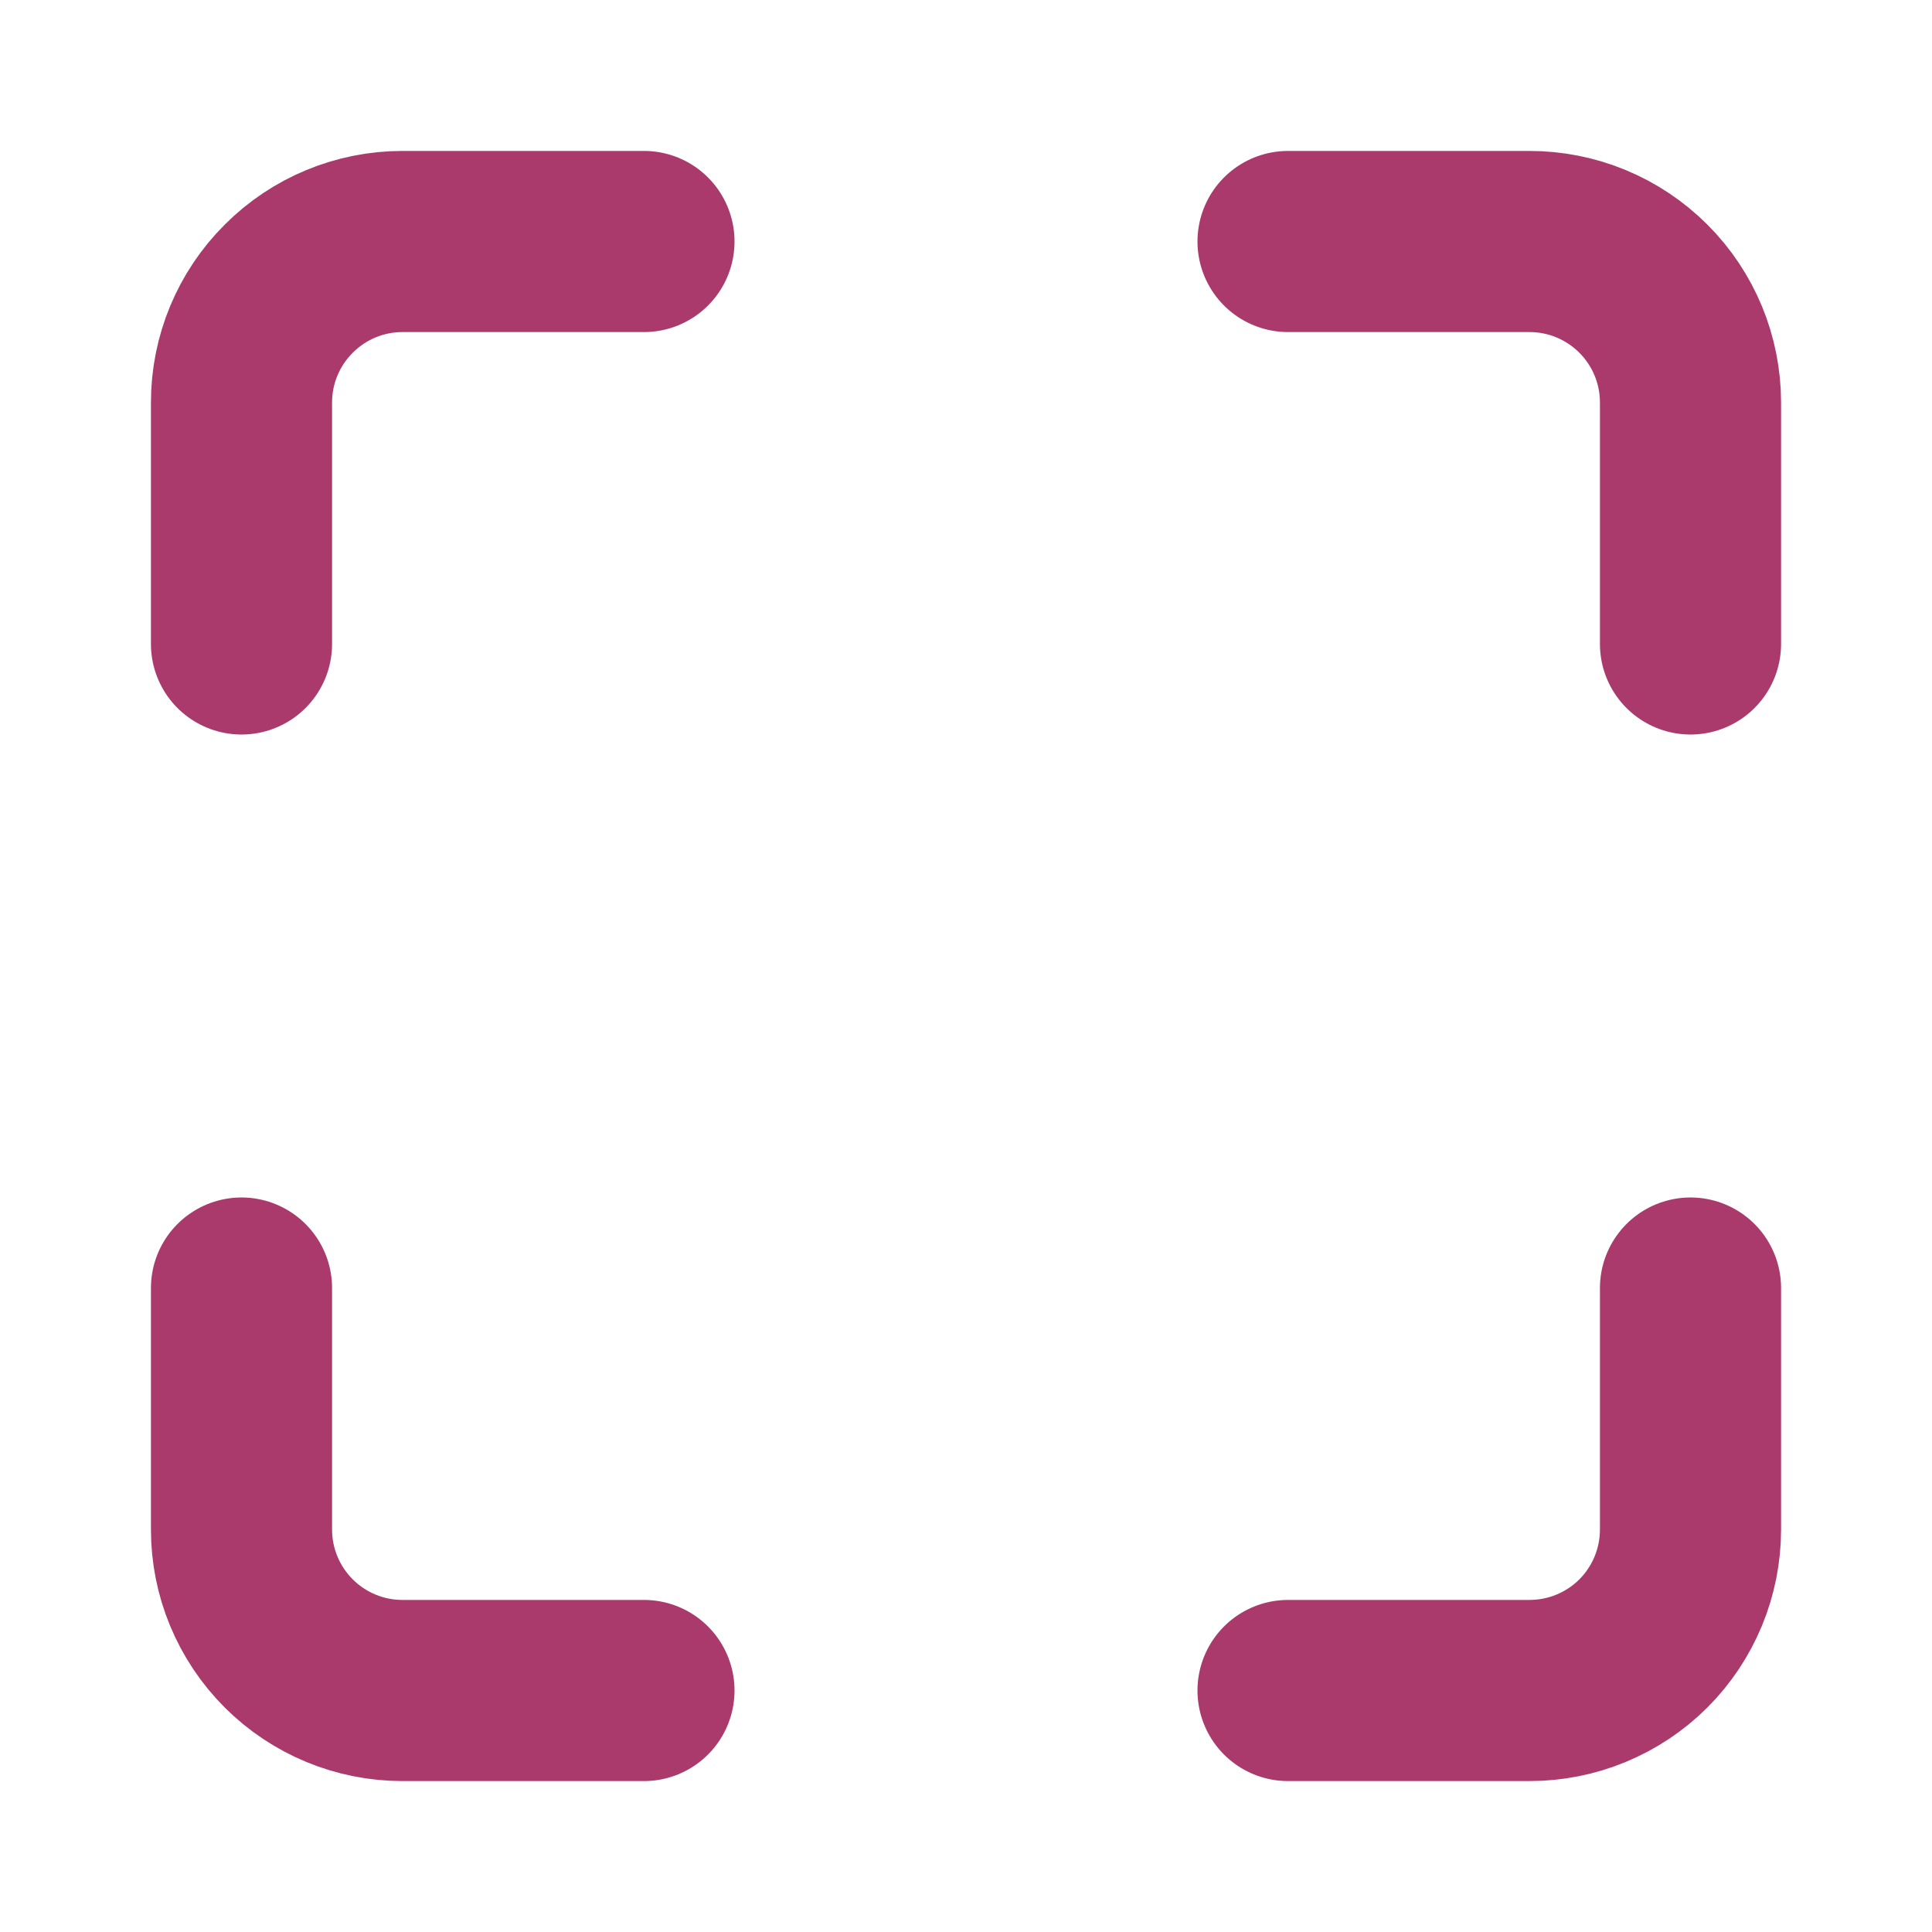
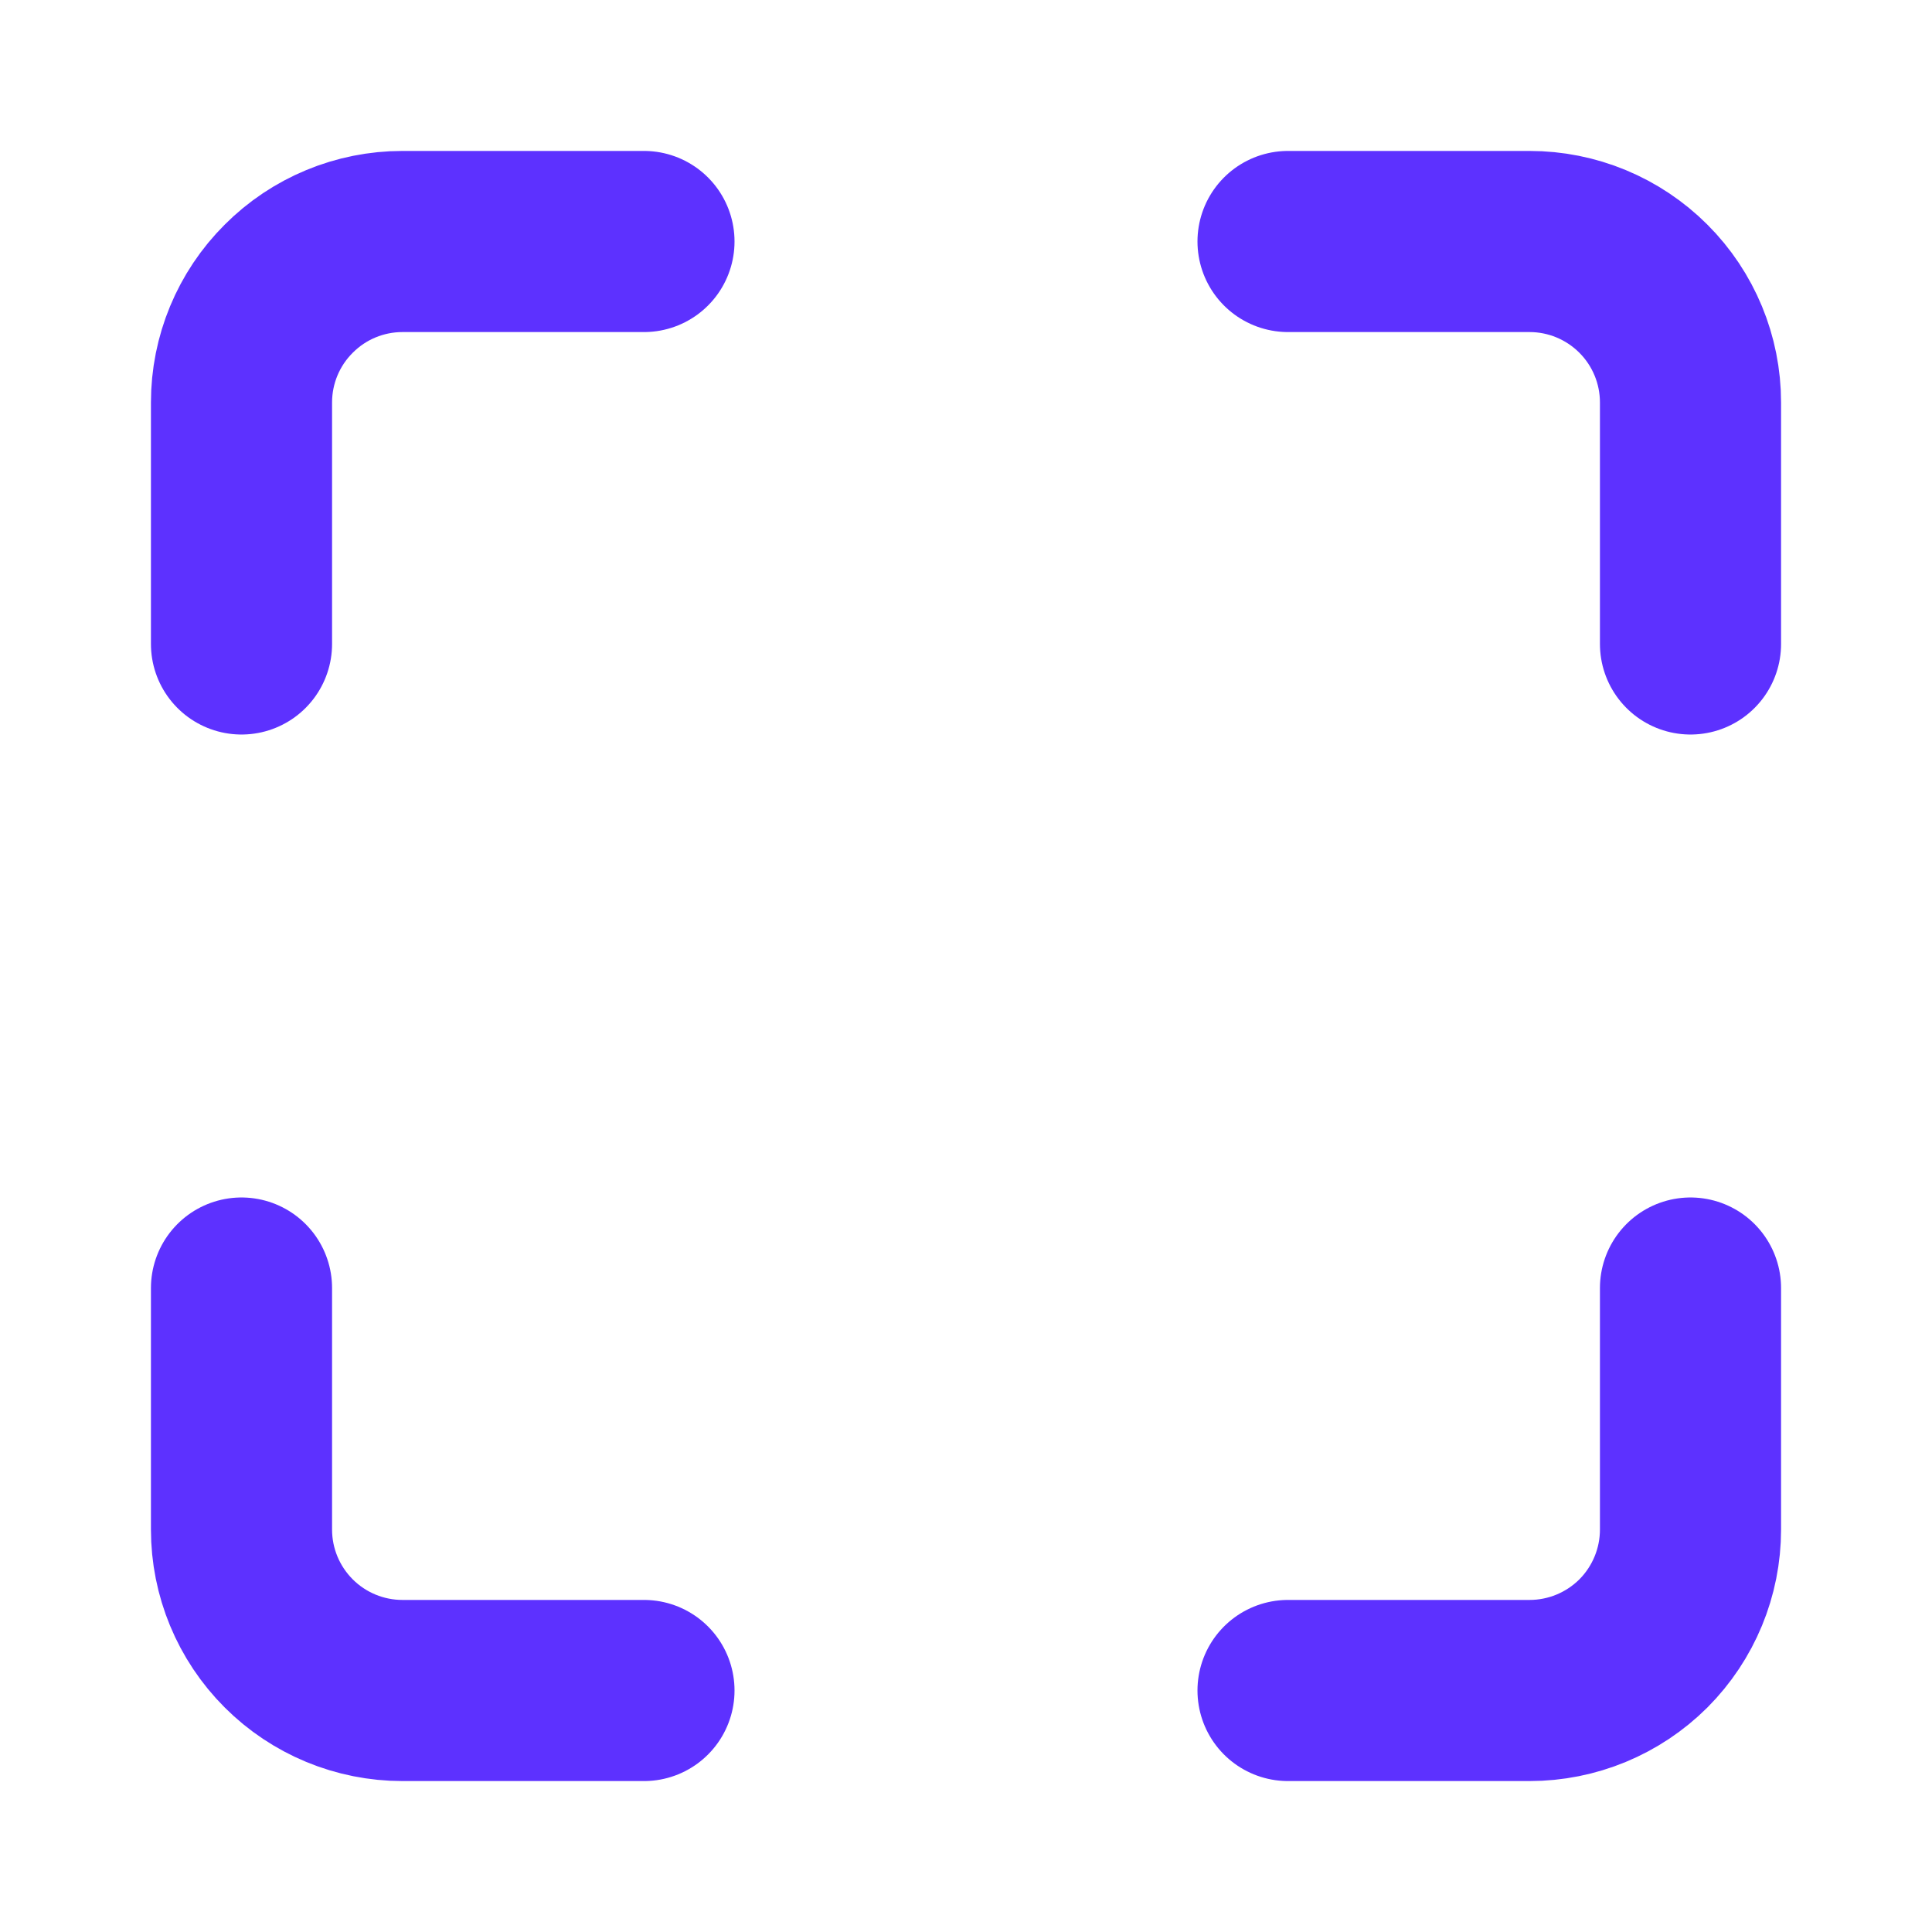
<svg xmlns="http://www.w3.org/2000/svg" width="16" height="16" viewBox="0 0 16 16" fill="none">
-   <path d="M5.333 2H3.333C2.98 2 2.641 2.14 2.391 2.391C2.14 2.641 2 2.98 2 3.333V5.333M14 5.333V3.333C14 2.98 13.86 2.641 13.61 2.391C13.359 2.14 13.02 2 12.667 2H10.667M10.667 14H12.667C13.02 14 13.359 13.86 13.61 13.61C13.86 13.359 14 13.02 14 12.667V10.667M2 10.667V12.667C2 13.02 2.14 13.359 2.391 13.61C2.641 13.86 2.98 14 3.333 14H5.333" stroke="#ab3a6c" stroke-width="1.5" stroke-linecap="round" stroke-linejoin="round" />
+   <path d="M5.333 2H3.333C2.98 2 2.641 2.14 2.391 2.391C2.14 2.641 2 2.98 2 3.333V5.333M14 5.333V3.333C14 2.98 13.86 2.641 13.61 2.391C13.359 2.14 13.02 2 12.667 2H10.667M10.667 14H12.667C13.02 14 13.359 13.86 13.61 13.61C13.86 13.359 14 13.02 14 12.667V10.667M2 10.667V12.667C2 13.02 2.14 13.359 2.391 13.61C2.641 13.86 2.98 14 3.333 14H5.333" stroke="#5D31FF" stroke-width="1.5" stroke-linecap="round" stroke-linejoin="round" />
</svg>
